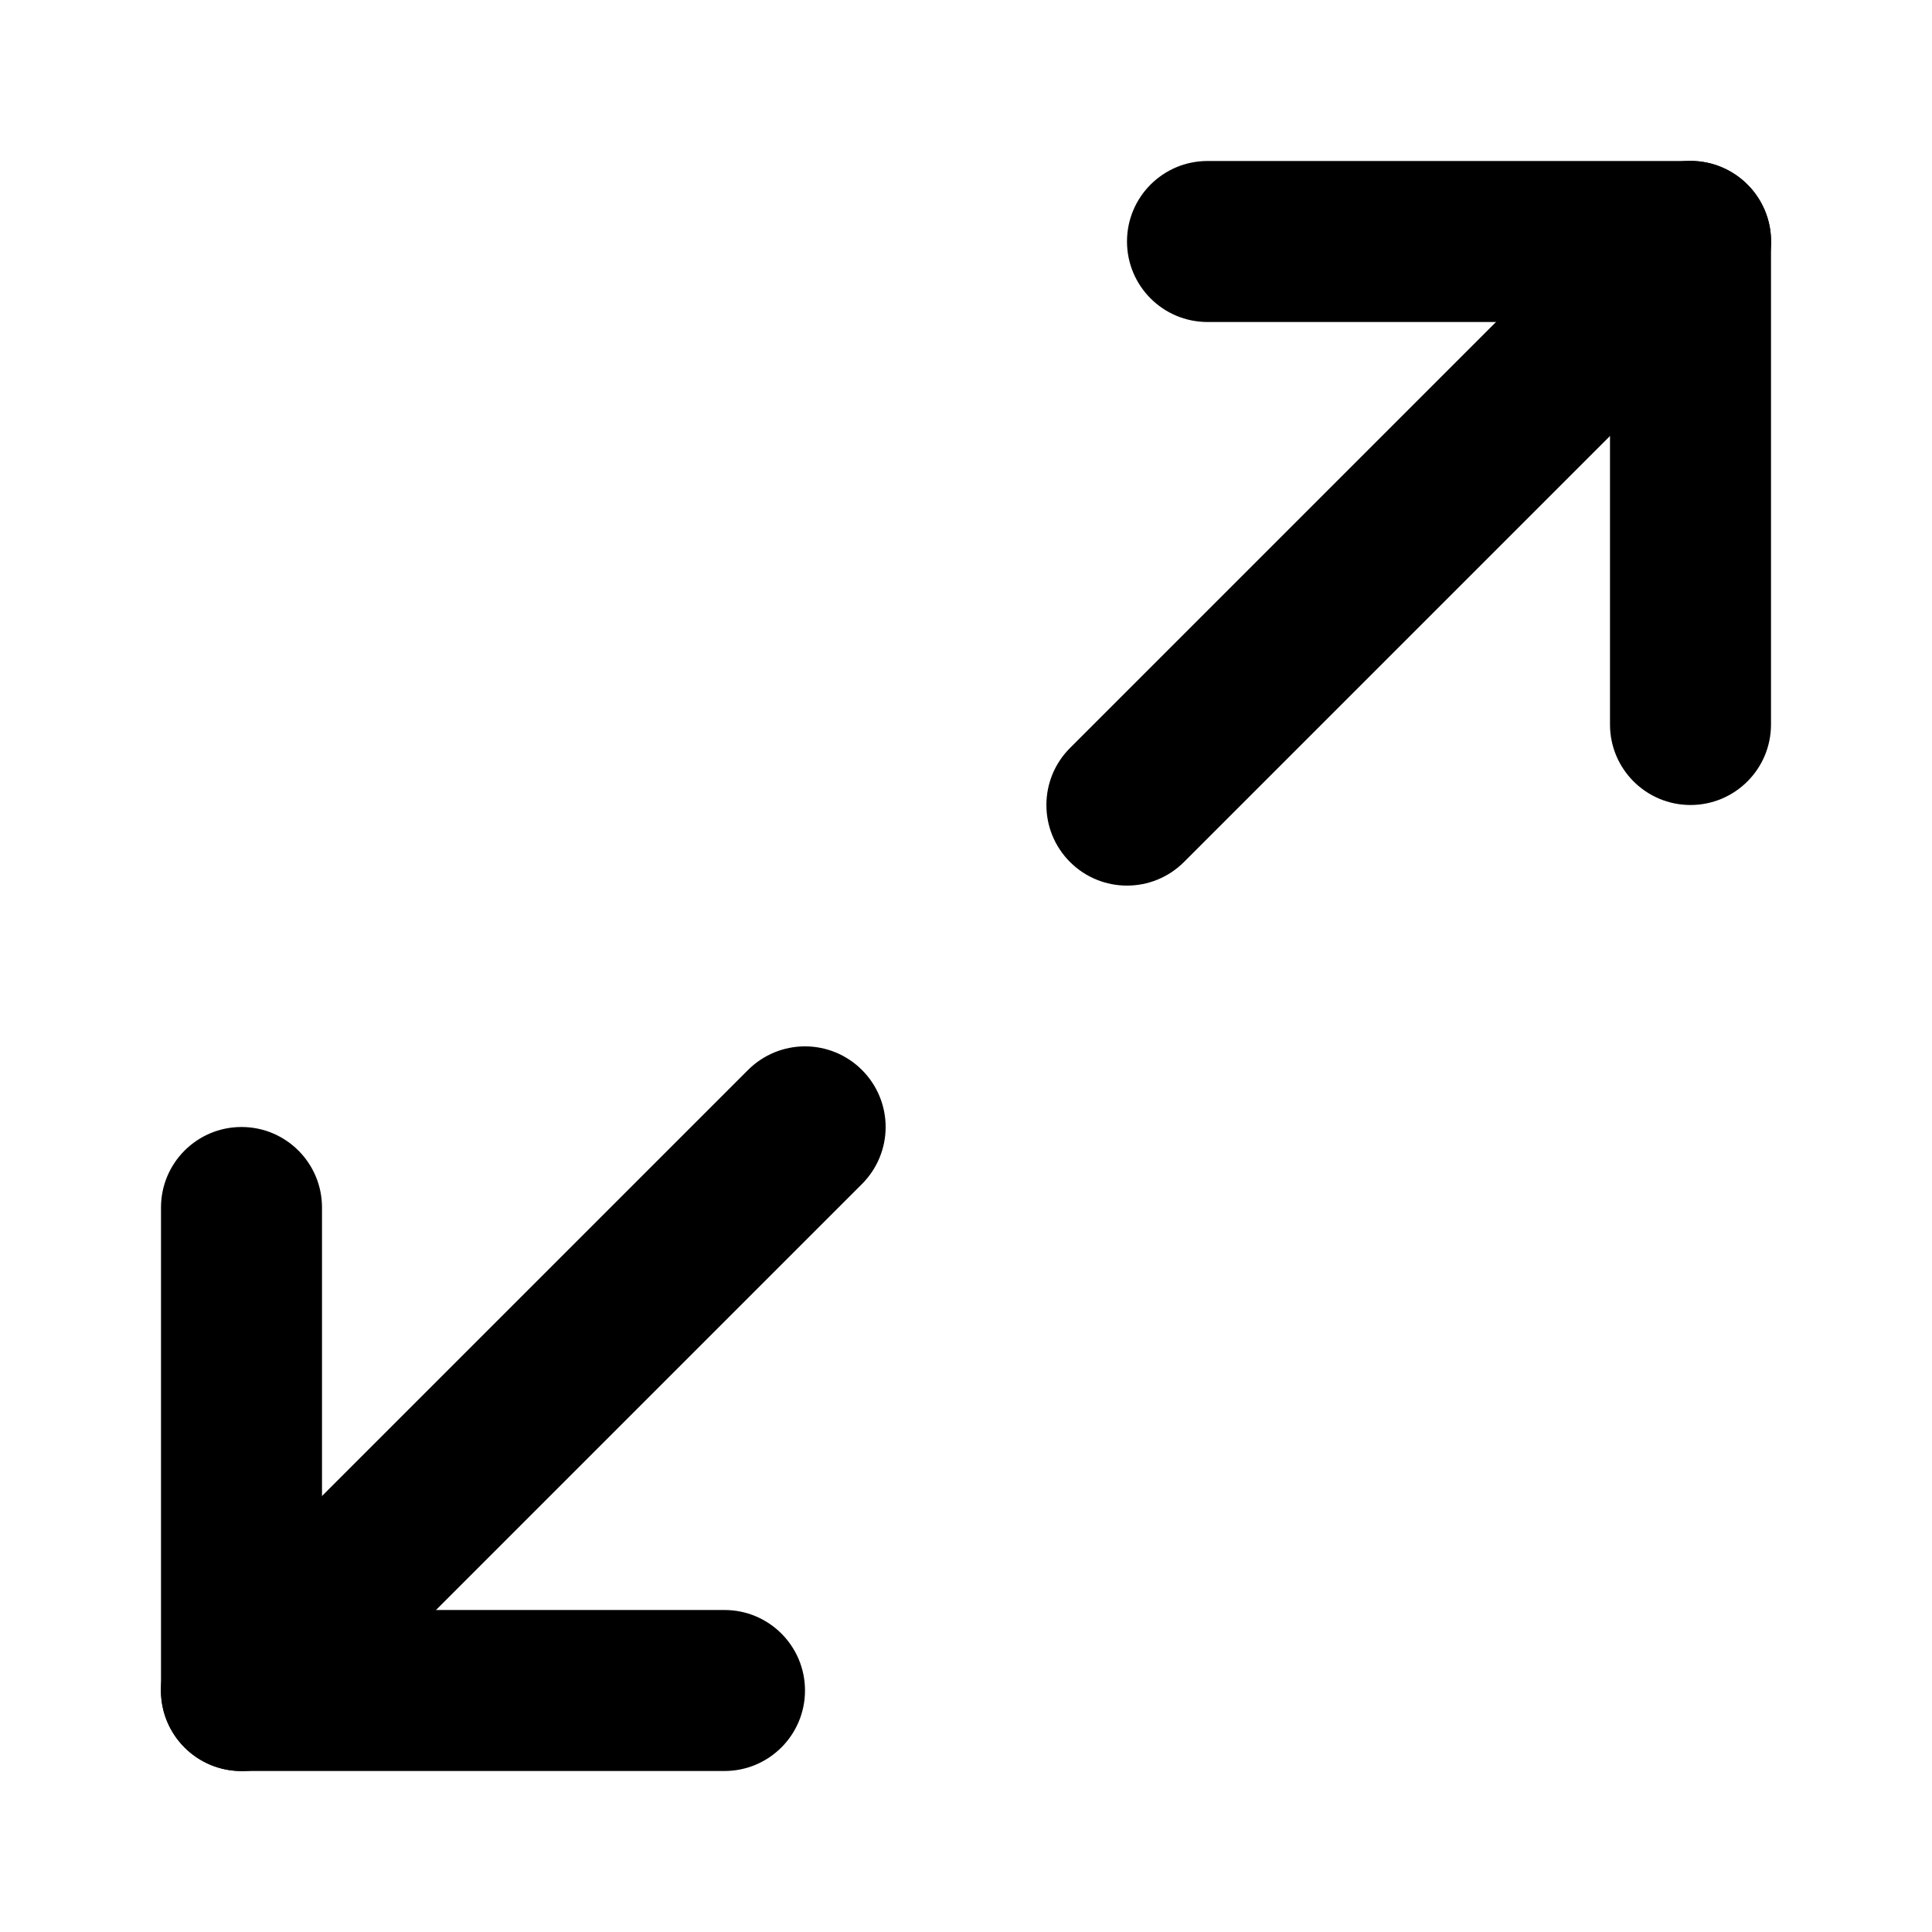
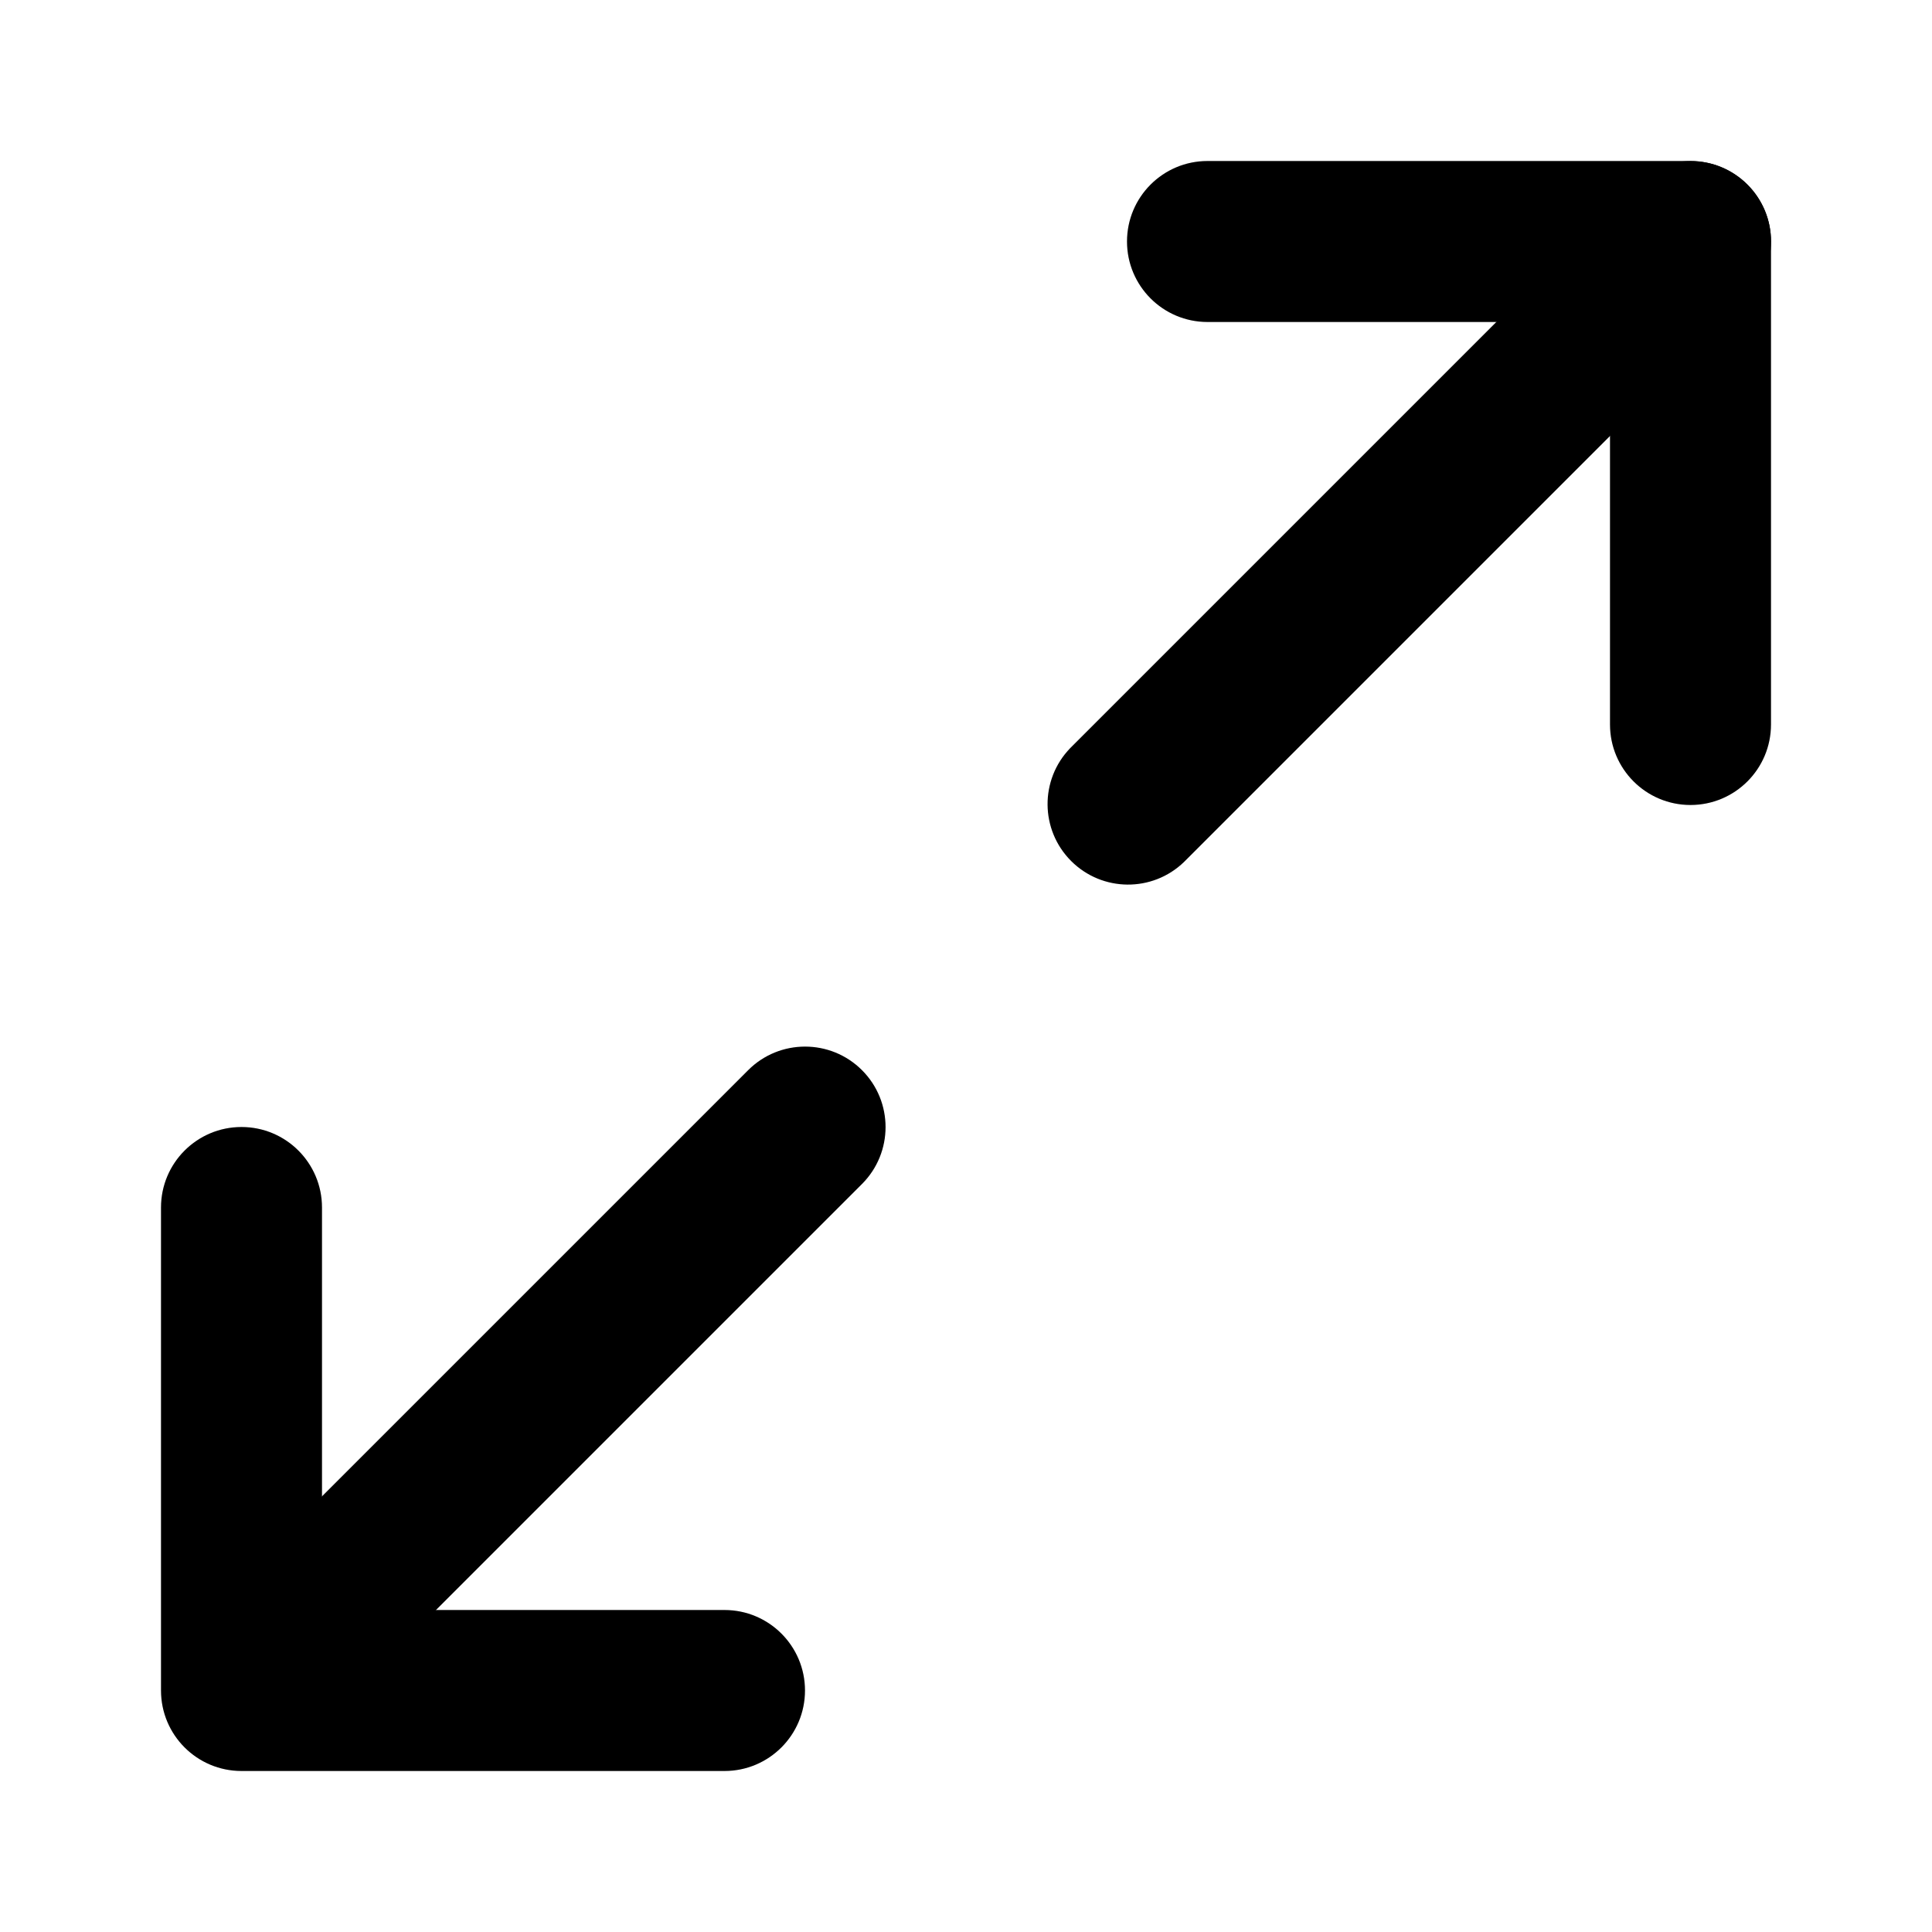
<svg xmlns="http://www.w3.org/2000/svg" width="12" height="12" fill="none" viewBox="0 0 12 12">
-   <path fill="#000" fill-rule="evenodd" d="M7 1.5a.5.5 0 0 1 .5-.5h3a.5.5 0 0 1 .5.5v3a.5.5 0 0 1-1 0V2H7.5a.5.5 0 0 1-.5-.5ZM1.5 7a.5.5 0 0 1 .5.5V10h2.5a.5.5 0 0 1 0 1h-3a.5.5 0 0 1-.5-.5v-3a.5.5 0 0 1 .5-.5Z" clip-rule="evenodd" />
-   <path fill="#000" fill-rule="evenodd" d="M10.854 1.146a.5.5 0 0 1 0 .708l-3.5 3.5a.5.5 0 1 1-.708-.708l3.5-3.5a.5.5 0 0 1 .708 0Zm-5.5 5.5a.5.5 0 0 1 0 .708l-3.5 3.5a.5.5 0 0 1-.708-.708l3.5-3.5a.5.5 0 0 1 .708 0Z" clip-rule="evenodd" />
+   <path fill="#000" fill-rule="evenodd" d="M7 1.5a.5.5 0 0 1 .5-.5h3a.5.5 0 0 1 .5.5v3a.5.5 0 1 1-1 0V2H7.5a.5.5 0 0 1-.5-.5ZM1.5 7a.5.5 0 0 1 .5.5V10h2.5a.5.5 0 0 1 0 1h-3a.5.5 0 0 1-.5-.5v-3a.5.5 0 0 1 .5-.5Z" clip-rule="evenodd" />
+   <path fill="#000" fill-rule="evenodd" d="M10.854 1.147a.5.5 0 0 1 0 .707l-3.5 3.5a.5.5 0 0 1-.707-.707l3.5-3.5a.5.5 0 0 1 .707 0Zm-5.5 5.5a.5.5 0 0 1 0 .707l-3.5 3.5a.5.5 0 0 1-.707-.707l3.5-3.5a.5.5 0 0 1 .707 0Z" clip-rule="evenodd" />
</svg>
